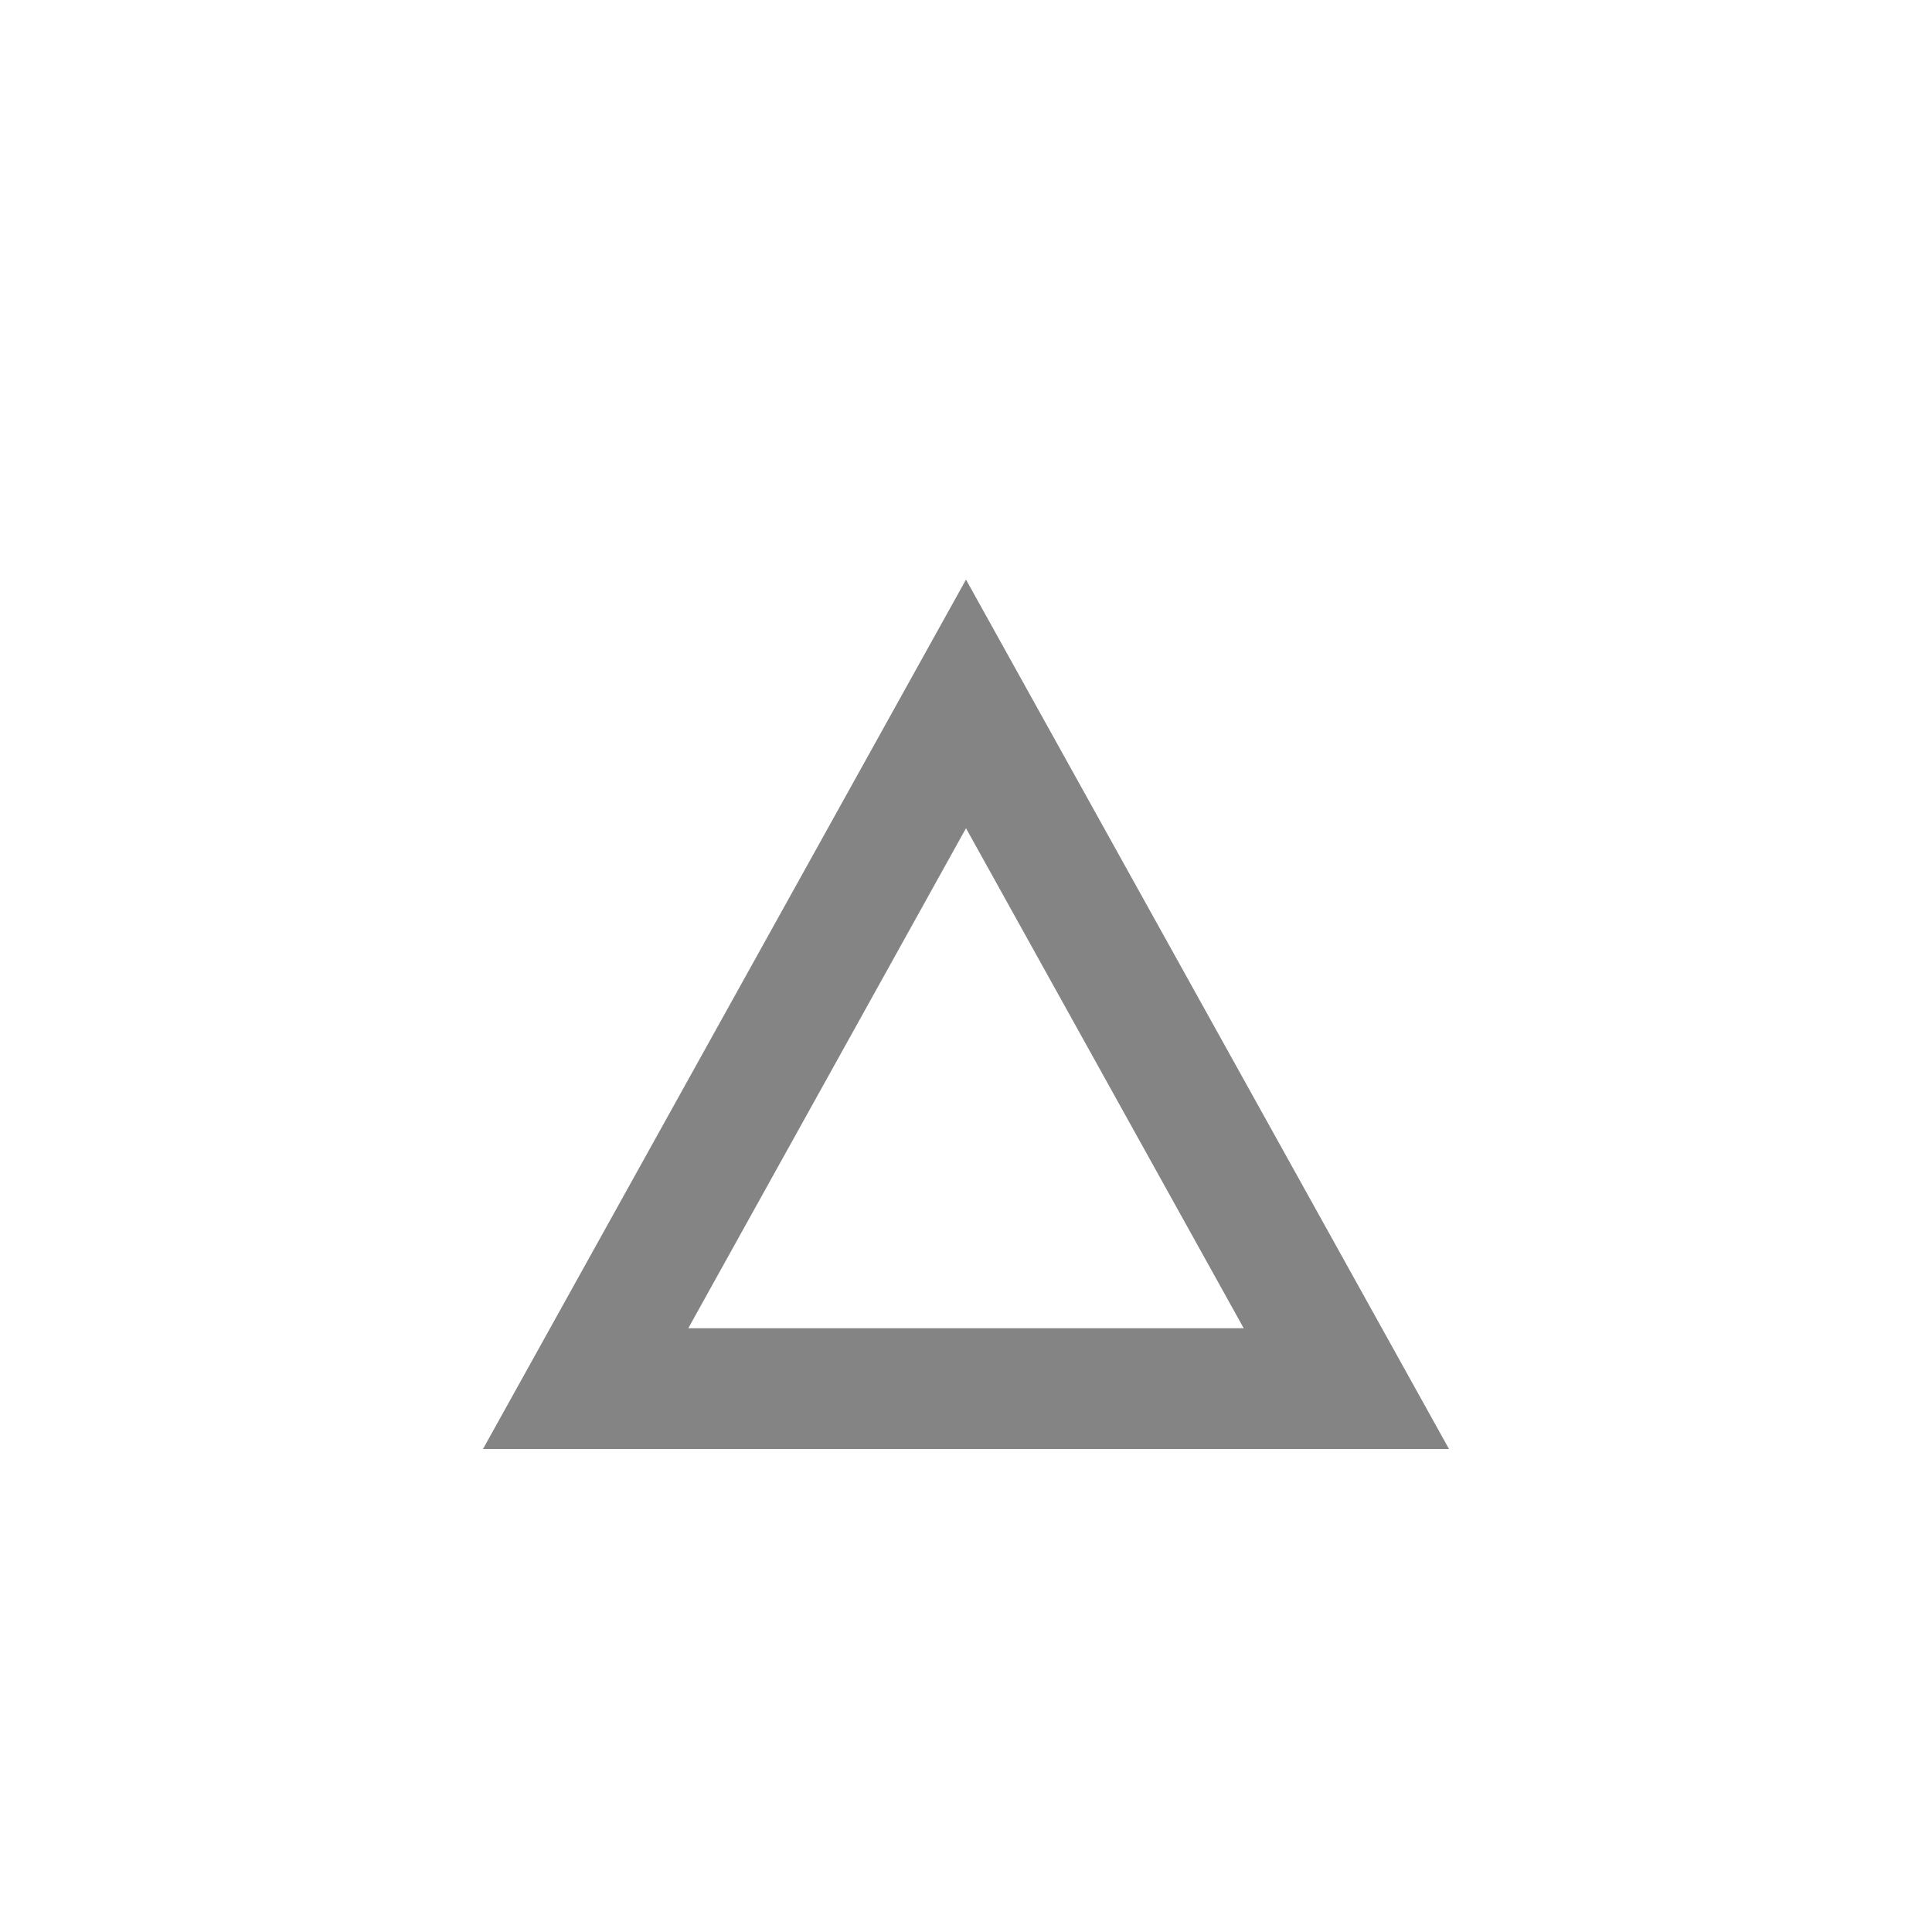
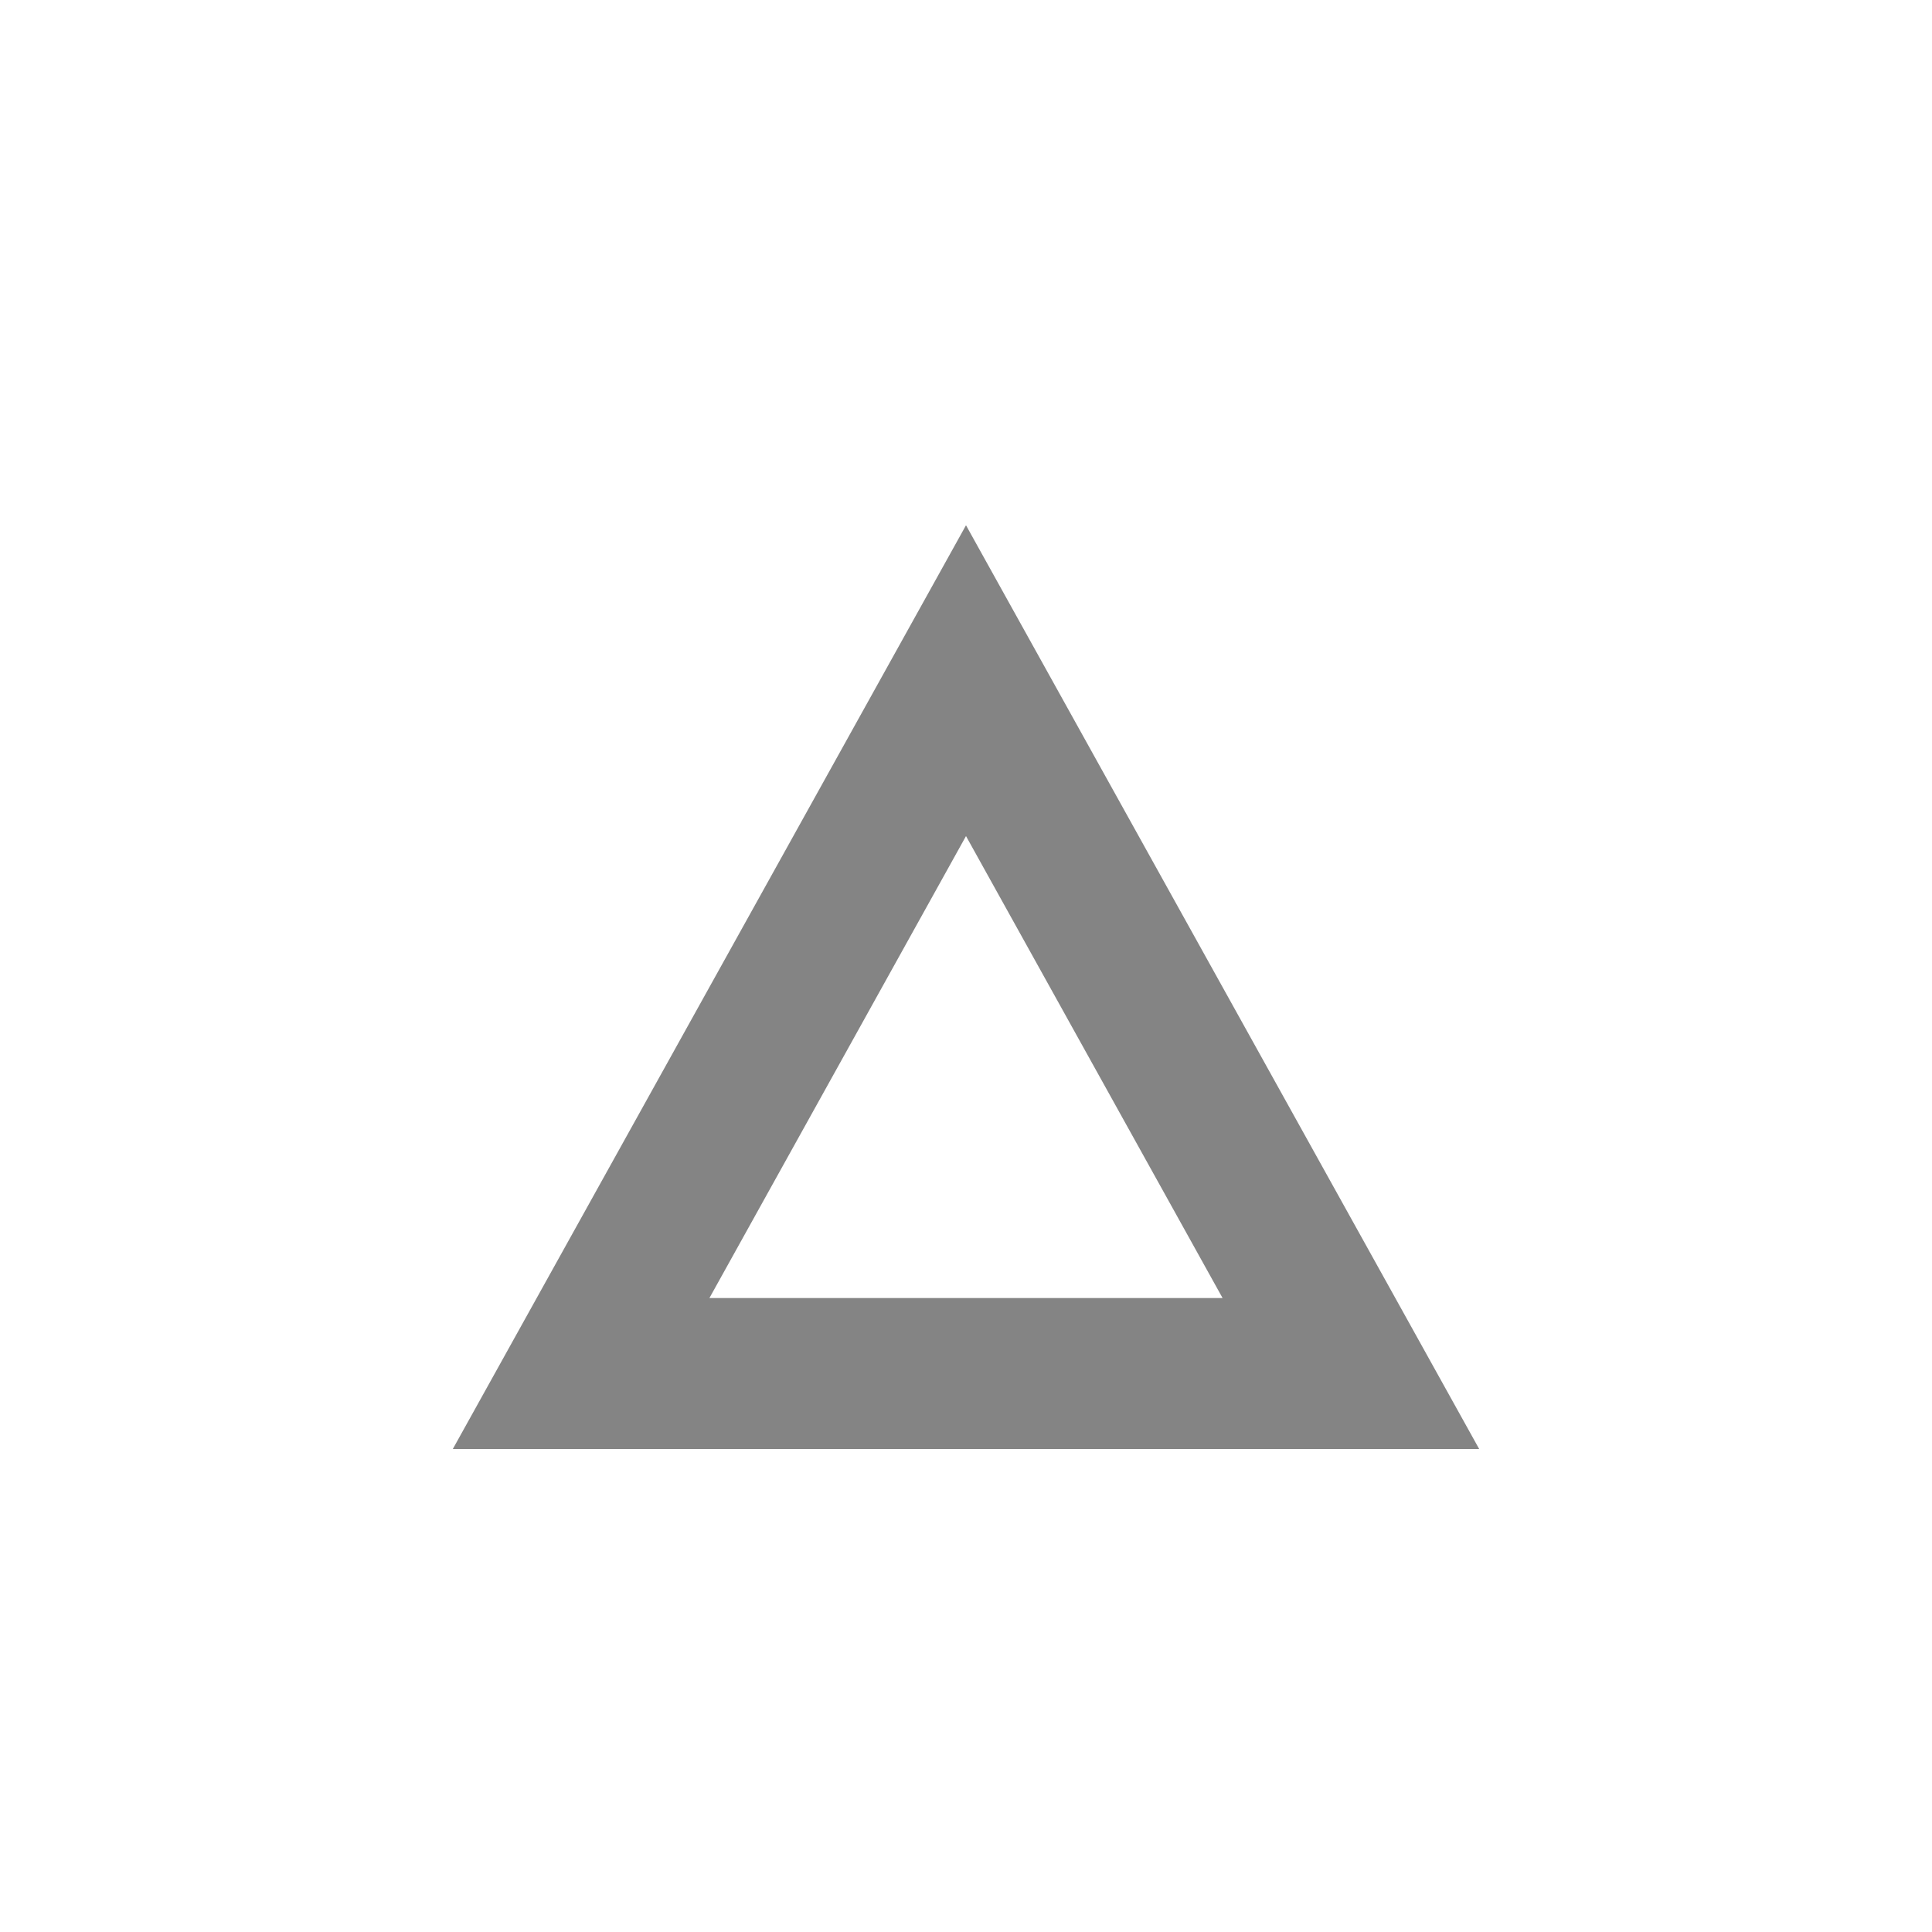
<svg xmlns="http://www.w3.org/2000/svg" viewBox="0 0 16 16">
  <defs>
    <style>.icon-canvas-transparent,.icon-vs-out{fill:#f6f6f6;}.icon-canvas-transparent{opacity:0;}.icon-disabled-grey{fill:#848484;}</style>
  </defs>
  <g id="canvas">
    <path class="icon-canvas-transparent" d="M16,0V16H0V0Z" />
  </g>
  <g id="outline" style="display: none;">
-     <path class="icon-vs-out" d="M13.7,13H2.3L8,2.741Z" />
+     <path class="icon-vs-out" d="M13.95,13H2.05L8,2.291Z" />
  </g>
  <g id="iconBg">
-     <path class="icon-disabled-grey" d="M8,4.8,4,12h8ZM8,6.859,10.3,11H5.7Z" />
+     <path class="icon-disabled-grey" d="M8,4.35,3.75,12h8.5ZM8,6.924l2.125,3.826H5.875Z" />
  </g>
</svg>
